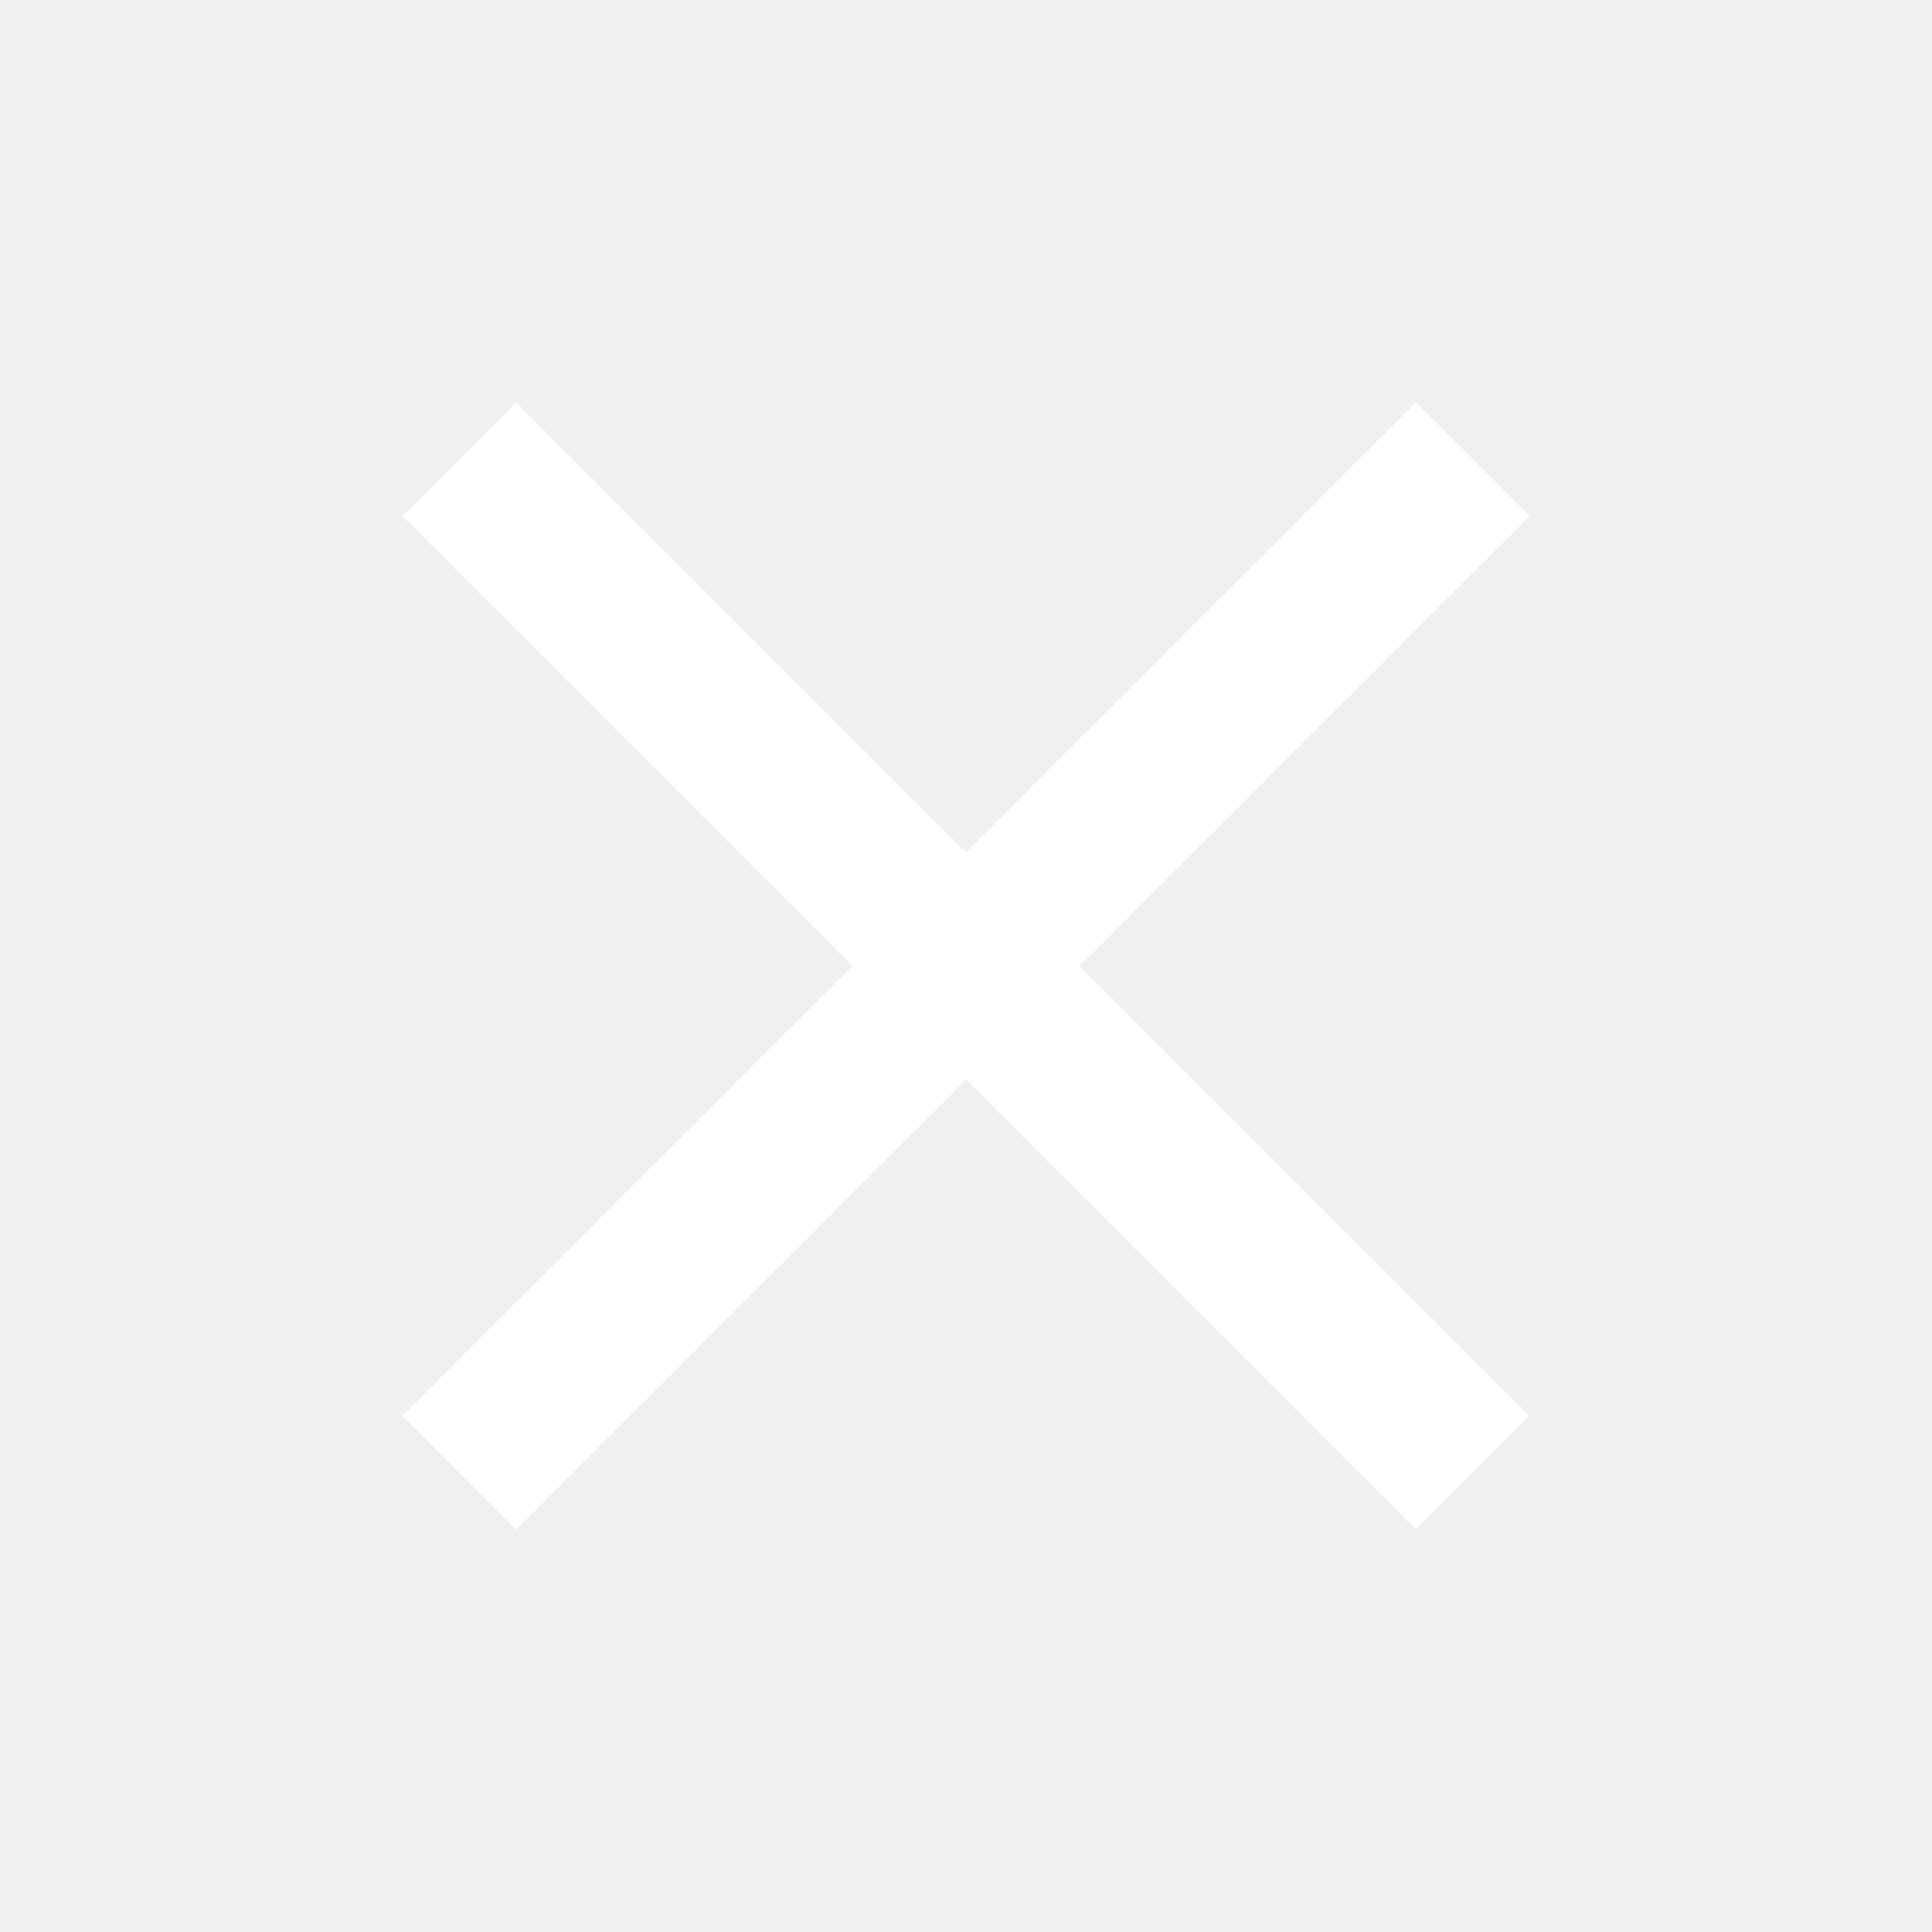
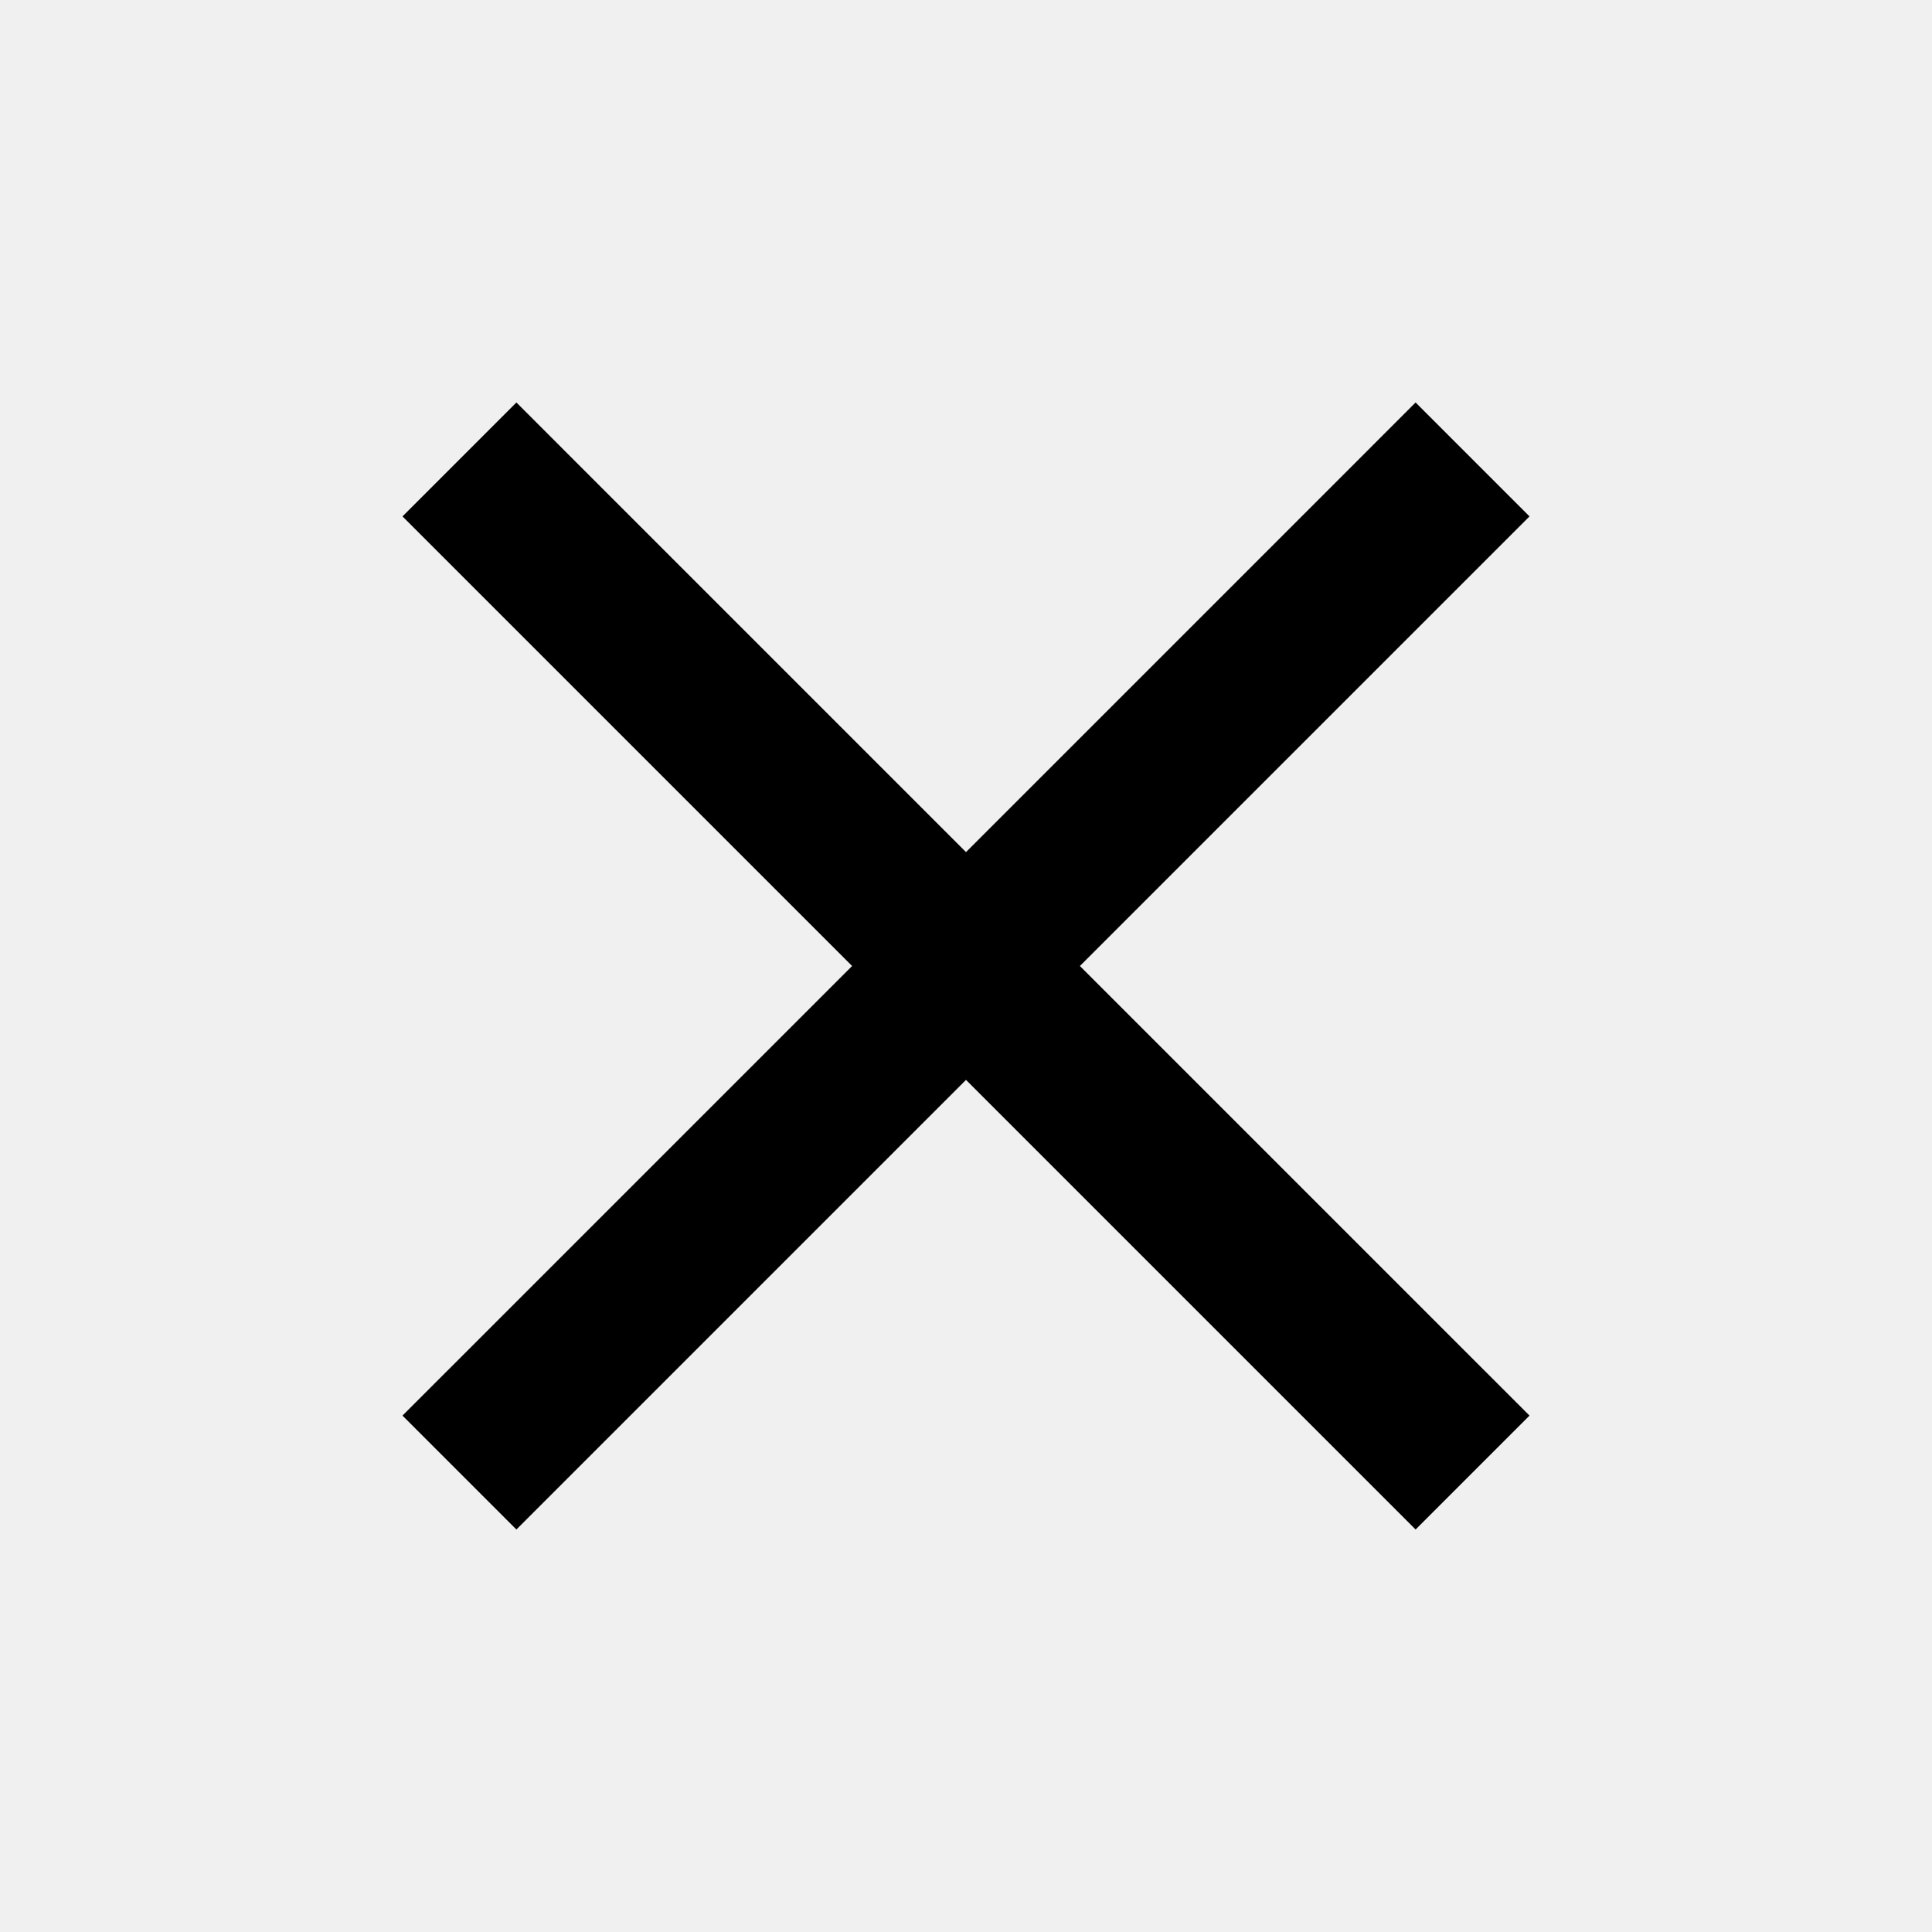
- <svg xmlns="http://www.w3.org/2000/svg" fill="#FFFFFF" height="48" viewBox="0 0 24 24" width="48">
-   <path d="M19 6.41L17.59 5 12 10.59 6.41 5 5 6.41 10.59 12 5 17.59 6.41 19 12 13.41 17.59 19 19 17.59 13.41 12z" />
-   <path d="M0 0h24v24H0z" fill="none" />
+ <svg xmlns="http://www.w3.org/2000/svg" width="48" height="48" viewBox="0 0 48 48">
+   <path d="M38 12.83L35.17 10 24 21.17 12.83 10 10 12.83 21.17 24 10 35.17 12.83 38 24 26.83 35.17 38 38 35.17 26.83 24z" />
</svg>
